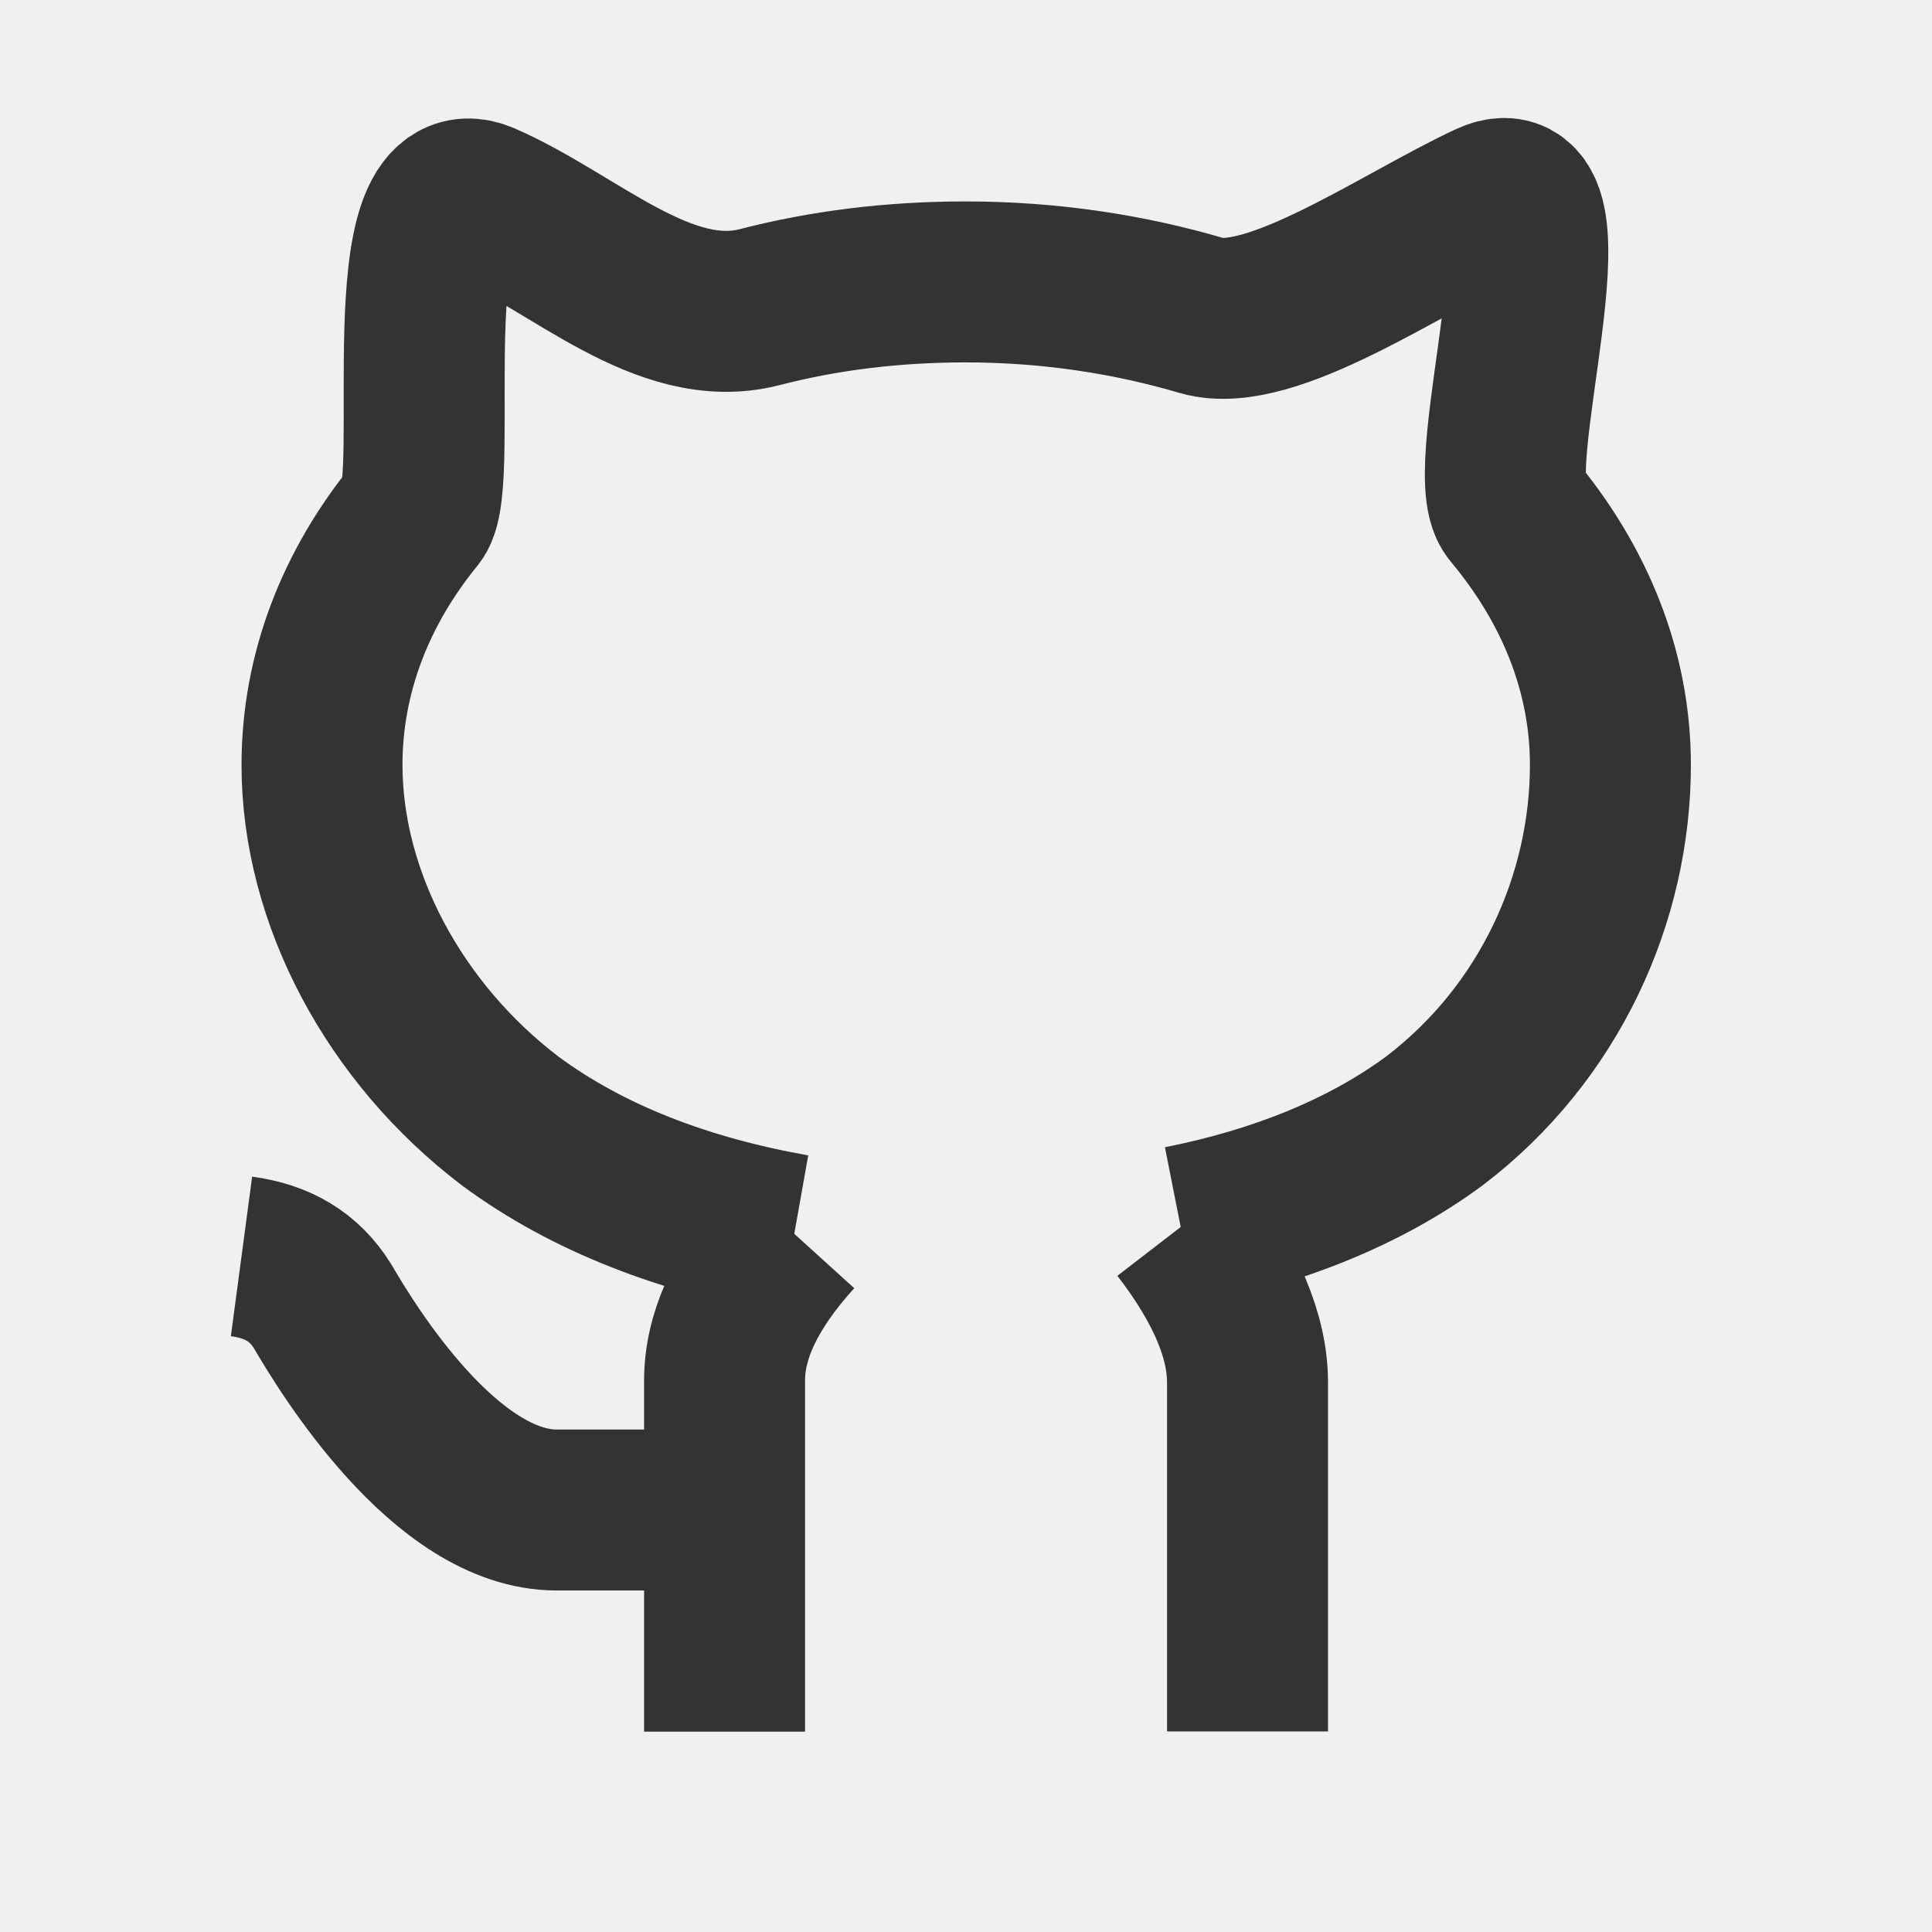
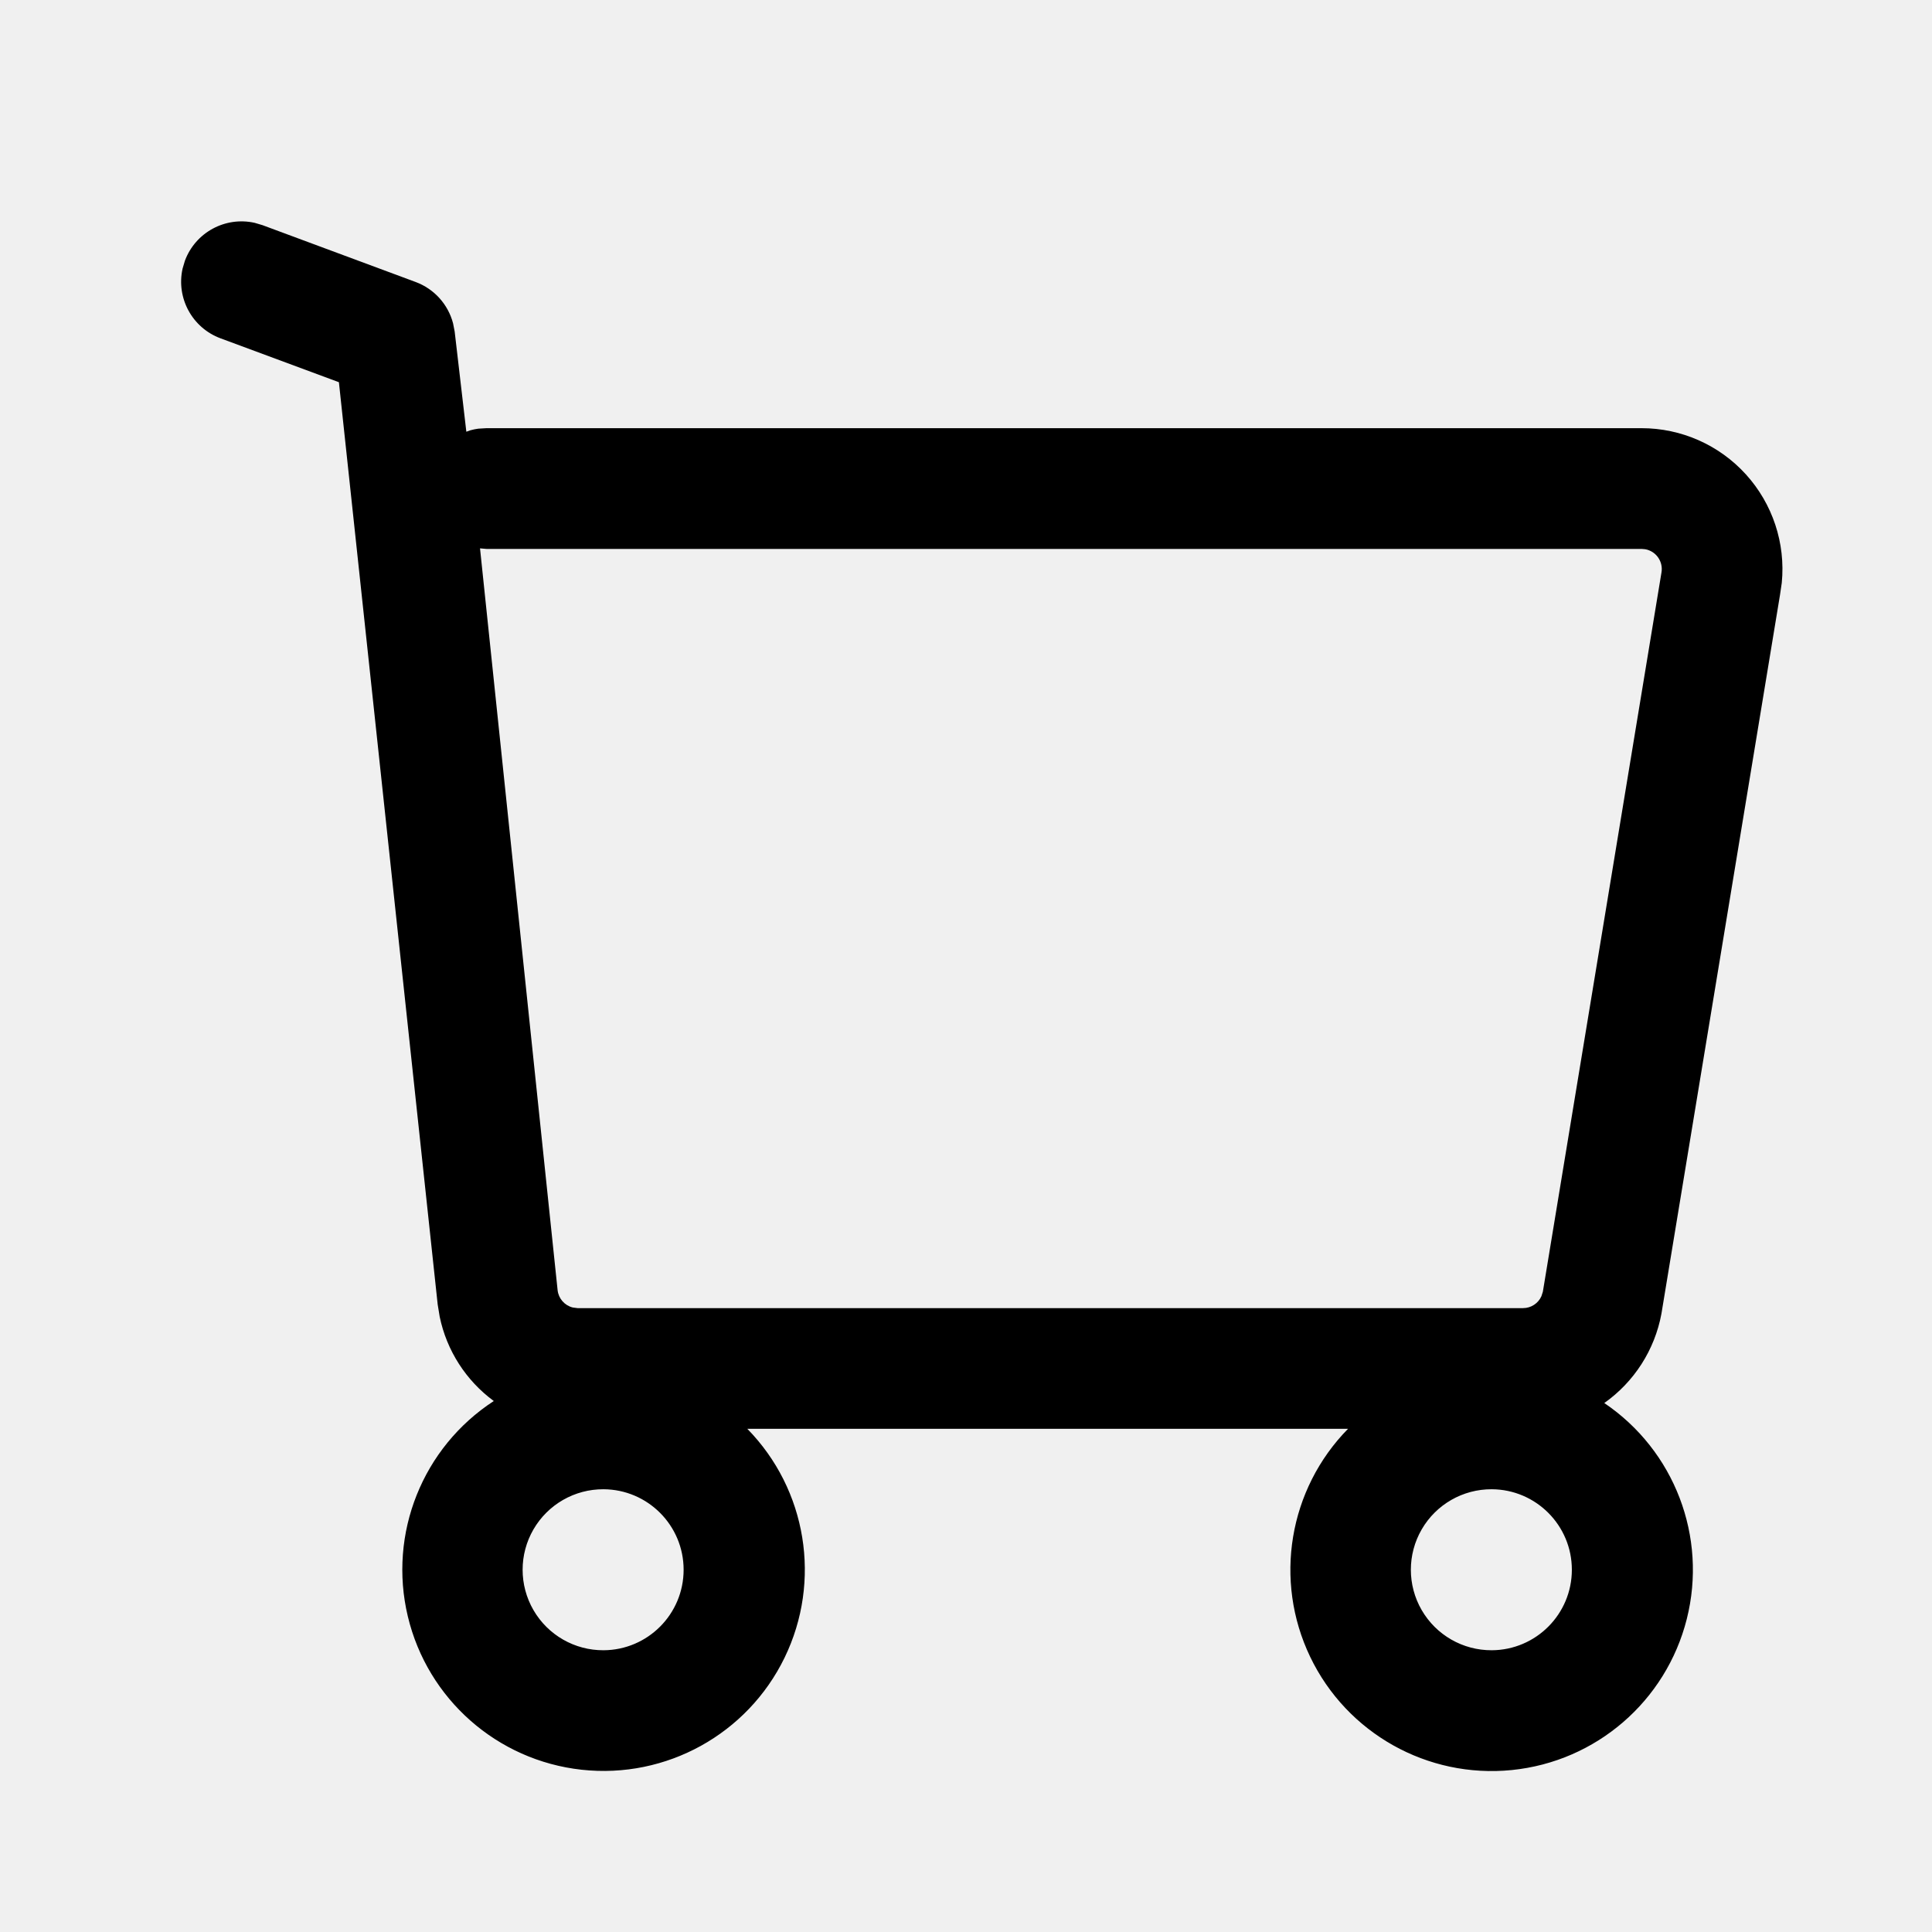
- <svg xmlns="http://www.w3.org/2000/svg" xmlns:xlink="http://www.w3.org/1999/xlink" width="16" height="16" fill="none" viewBox="0 0 16 16">
-   <defs>
-     <rect id="path_0" width="16" height="16" x="0" y="0" />
-   </defs>
-   <g opacity="1" transform="translate(0 0) rotate(0 8 8)">
-     <mask id="bg-mask-0" fill="#fff">
-       <use xlink:href="#path_0" />
-     </mask>
-     <g mask="url(#bg-mask-0)">
-       <path id="路径 1" style="stroke:#333;stroke-width:1.333;stroke-opacity:1;stroke-dasharray:0 0" d="M7.11,8.51C7.92,8.35 8.64,8.06 9.21,7.64C10.17,6.91 10.67,5.79 10.67,4.69C10.67,3.91 10.37,3.19 9.86,2.58C9.58,2.24 10.41,-0.31 9.67,0.03C8.94,0.37 7.86,1.13 7.29,0.97C6.68,0.79 6.02,0.69 5.33,0.69C4.73,0.69 4.16,0.76 3.62,0.9C2.83,1.1 2.09,0.36 1.33,0.03C0.58,-0.29 0.99,2.34 0.77,2.62C0.28,3.22 0,3.93 0,4.69C0,5.79 0.6,6.91 1.56,7.64C2.21,8.12 3.01,8.42 3.91,8.58" transform="translate(2.666667 1.644695) rotate(0 5.333333 4.287969)" />
-       <path id="路径 2" style="stroke:#333;stroke-width:1.333;stroke-opacity:1;stroke-dasharray:0 0" d="M0.58,0C0.19,0.43 0,0.83 0,1.21C0,1.59 0,2.56 0,4.12" transform="translate(6.000667 10.22063) rotate(0 0.2896167 2.058117)" />
-       <path id="路径 3" style="stroke:#333;stroke-width:1.333;stroke-opacity:1;stroke-dasharray:0 0" d="M0,0C0.37,0.48 0.55,0.91 0.55,1.29C0.55,1.68 0.55,2.64 0.55,4.18" transform="translate(9.781533 10.15887) rotate(0 0.2744333 2.089017)" />
-       <path id="路径 4" style="stroke:#333;stroke-width:1.333;stroke-opacity:1;stroke-dasharray:0 0" d="M0,0C0.3,0.04 0.52,0.17 0.67,0.41C0.88,0.77 1.69,2.1 2.61,2.1C3.22,2.1 3.68,2.1 4,2.1" transform="translate(2 10.40517) rotate(0 2.0004 1.050417)" />
-     </g>
-   </g>
+ <svg xmlns="http://www.w3.org/2000/svg" t="1685954722065" class="icon" viewBox="0 0 1024 1024" version="1.1" p-id="1087" width="200" height="200">
+   <path d="M134.955 118.101l4.181 1.237 81.152 30.123a32 32 0 0 1 19.84 21.888l0.853 4.352 6.187 53.12 2.176-0.768a31.829 31.829 0 0 1 4.181-0.853l4.309-0.256h612.224a74.667 74.667 0 0 1 74.325 81.92l-0.939 6.4-62.848 381.013a74.581 74.581 0 0 1-30.293 47.36 106.667 106.667 0 1 1-135.808 13.653H396.075a106.667 106.667 0 1 1-134.357-14.72 74.112 74.112 0 0 1-28.672-44.672l-1.067-6.528L179.627 202.581l-62.72-23.253a32 32 0 0 1-20.139-36.949l1.237-4.181a32 32 0 0 1 36.949-20.096zM319.872 789.333a42.667 42.667 0 1 0 0 85.333 42.667 42.667 0 0 0 0-85.333z m470.784 0a42.667 42.667 0 1 0 0 85.333 42.667 42.667 0 0 0 0-85.333zM254.421 290.645l41.131 393.259a10.667 10.667 0 0 0 7.979 9.088l2.56 0.341H807.253c4.267 0 8.064-2.56 9.728-6.315l0.768-2.389 62.848-381.099a10.667 10.667 0 0 0-8.533-12.416l-1.963-0.171H257.835l-3.413-0.299z" p-id="1088" />
</svg>
